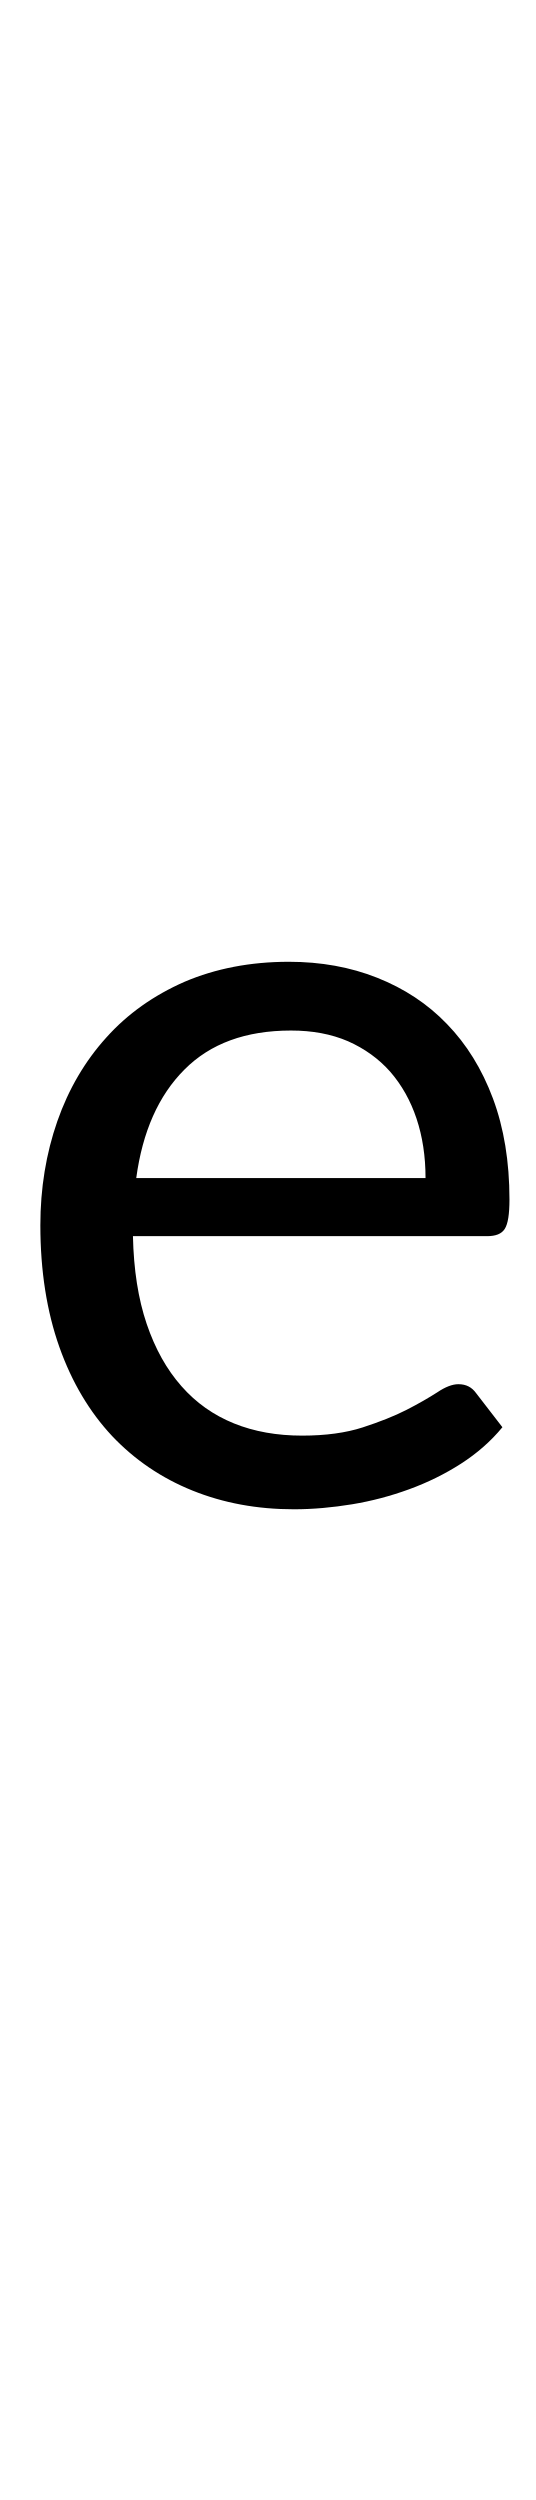
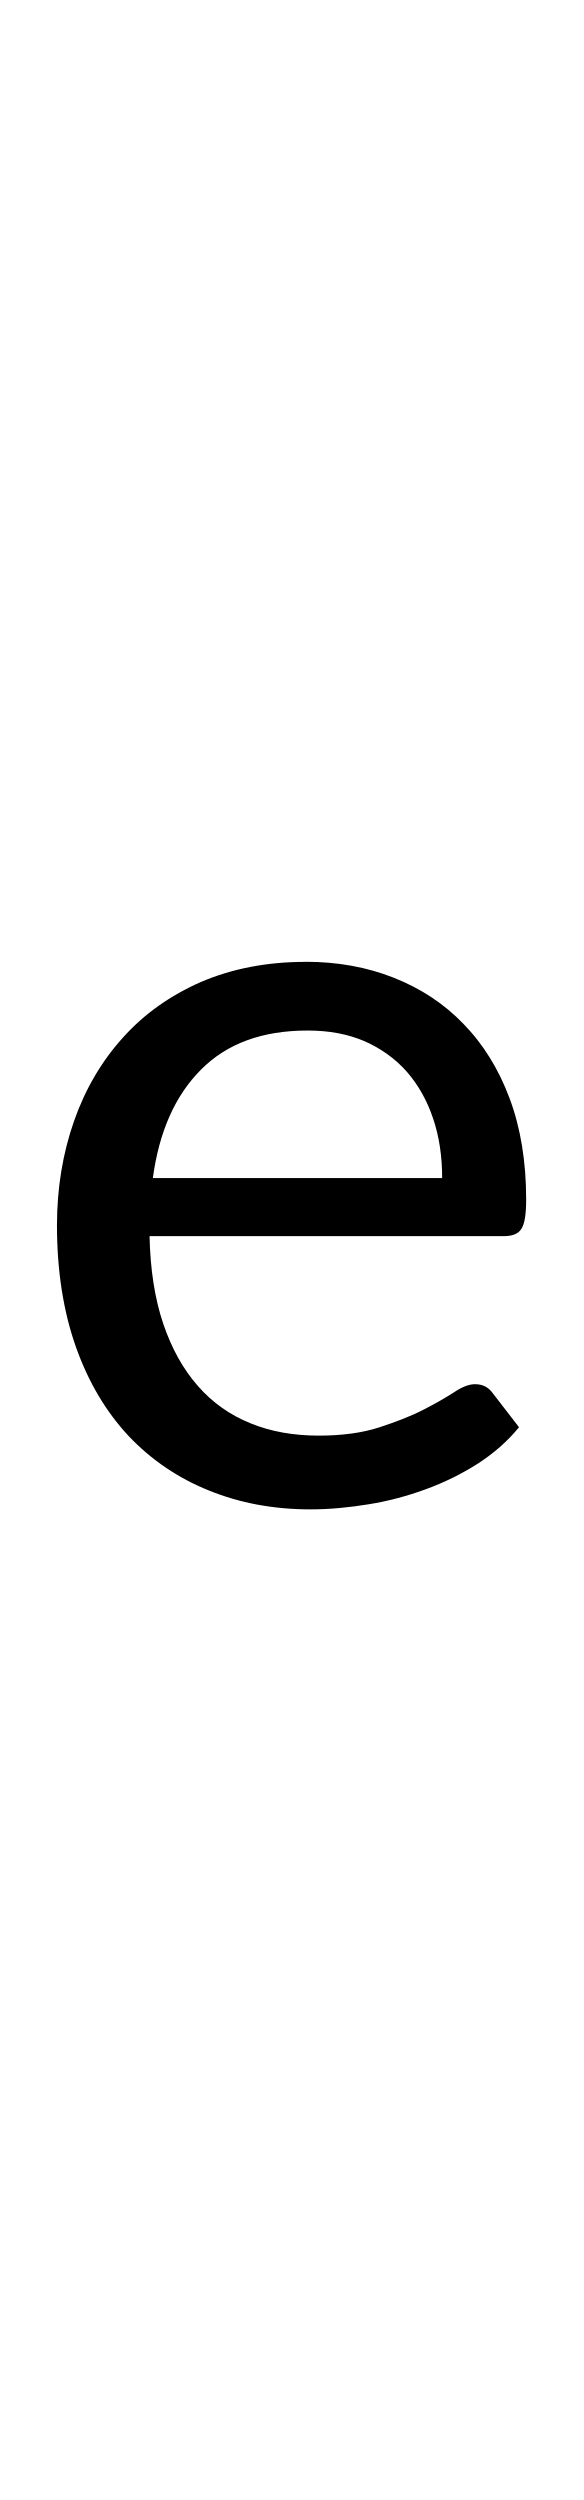
- <svg xmlns="http://www.w3.org/2000/svg" version="1.1" width="6" height="28" viewBox="0 0 6 28">
+ <svg xmlns="http://www.w3.org/2000/svg" version="1.1" id="Capa_1" x="0px" y="0px" width="6.531px" height="28px" viewBox="0 0 6.531 28" enable-background="new 0 0 6.531 28" xml:space="preserve">
  <g id="icomoon-ignore">
-     <line stroke-width="1" x1="" y1="" x2="" y2="" stroke="#449FDB" opacity="" />
+     <line fill="none" stroke="#449FDB" x1="3.266" y1="0" x2="3.266" y2="0" />
  </g>
-   <path d="M3.237 10.772c0.356 0 0.686 0.059 0.988 0.179s0.563 0.291 0.781 0.518c0.218 0.224 0.392 0.504 0.515 0.834s0.185 0.708 0.185 1.131c0 0.165-0.017 0.274-0.053 0.33s-0.101 0.081-0.199 0.081h-3.965c0.008 0.375 0.059 0.703 0.154 0.983s0.224 0.51 0.389 0.697c0.165 0.188 0.361 0.325 0.588 0.417s0.482 0.137 0.764 0.137c0.263 0 0.49-0.031 0.678-0.092 0.19-0.062 0.353-0.126 0.49-0.196s0.252-0.137 0.344-0.196c0.092-0.062 0.171-0.092 0.238-0.092 0.087 0 0.151 0.034 0.199 0.101l0.294 0.381c-0.129 0.157-0.286 0.294-0.465 0.409s-0.372 0.21-0.58 0.286-0.42 0.132-0.638 0.168c-0.221 0.036-0.437 0.056-0.652 0.056-0.412 0-0.79-0.070-1.137-0.21s-0.647-0.344-0.899-0.61c-0.252-0.269-0.451-0.602-0.591-0.997s-0.213-0.851-0.213-1.364c0-0.414 0.064-0.804 0.19-1.165s0.311-0.675 0.549-0.938c0.238-0.266 0.532-0.473 0.876-0.624 0.347-0.148 0.736-0.224 1.168-0.224zM3.259 11.542c-0.507 0-0.904 0.146-1.193 0.437-0.291 0.291-0.47 0.697-0.54 1.215h3.24c0-0.244-0.034-0.465-0.101-0.666s-0.165-0.375-0.294-0.524c-0.129-0.146-0.288-0.26-0.473-0.342-0.188-0.081-0.4-0.12-0.638-0.12z" opacity="1" visibility="false" fill="#000000" />
+   <path d="M3.423,10.772c0.356,0,0.686,0.059,0.988,0.179c0.303,0.12,0.563,0.291,0.781,0.518c0.219,0.224,0.393,0.504,0.516,0.834  c0.123,0.33,0.185,0.708,0.185,1.131c0,0.165-0.017,0.274-0.054,0.33c-0.035,0.056-0.101,0.081-0.198,0.081H1.675  c0.008,0.375,0.059,0.703,0.154,0.983c0.095,0.279,0.224,0.51,0.389,0.697c0.165,0.188,0.361,0.324,0.588,0.416  c0.227,0.093,0.482,0.138,0.764,0.138c0.263,0,0.49-0.031,0.679-0.093c0.189-0.062,0.353-0.125,0.489-0.195  c0.138-0.07,0.253-0.137,0.345-0.196c0.092-0.062,0.17-0.092,0.237-0.092c0.087,0,0.151,0.034,0.199,0.101l0.294,0.381  c-0.129,0.158-0.286,0.295-0.465,0.41c-0.18,0.114-0.372,0.209-0.58,0.285s-0.42,0.133-0.639,0.168  c-0.221,0.036-0.437,0.057-0.651,0.057c-0.412,0-0.79-0.07-1.137-0.211c-0.347-0.139-0.647-0.344-0.899-0.609  c-0.252-0.27-0.451-0.602-0.591-0.997s-0.213-0.851-0.213-1.364c0-0.414,0.064-0.804,0.19-1.165s0.311-0.675,0.549-0.938  c0.238-0.266,0.532-0.473,0.876-0.624c0.347-0.148,0.736-0.224,1.168-0.224H3.423z M3.445,11.542c-0.507,0-0.904,0.146-1.193,0.437  c-0.291,0.291-0.47,0.697-0.54,1.215h3.24c0-0.244-0.033-0.465-0.101-0.666c-0.067-0.201-0.165-0.375-0.294-0.524  c-0.129-0.146-0.288-0.26-0.473-0.342C3.896,11.581,3.685,11.542,3.445,11.542L3.445,11.542z" />
</svg>
